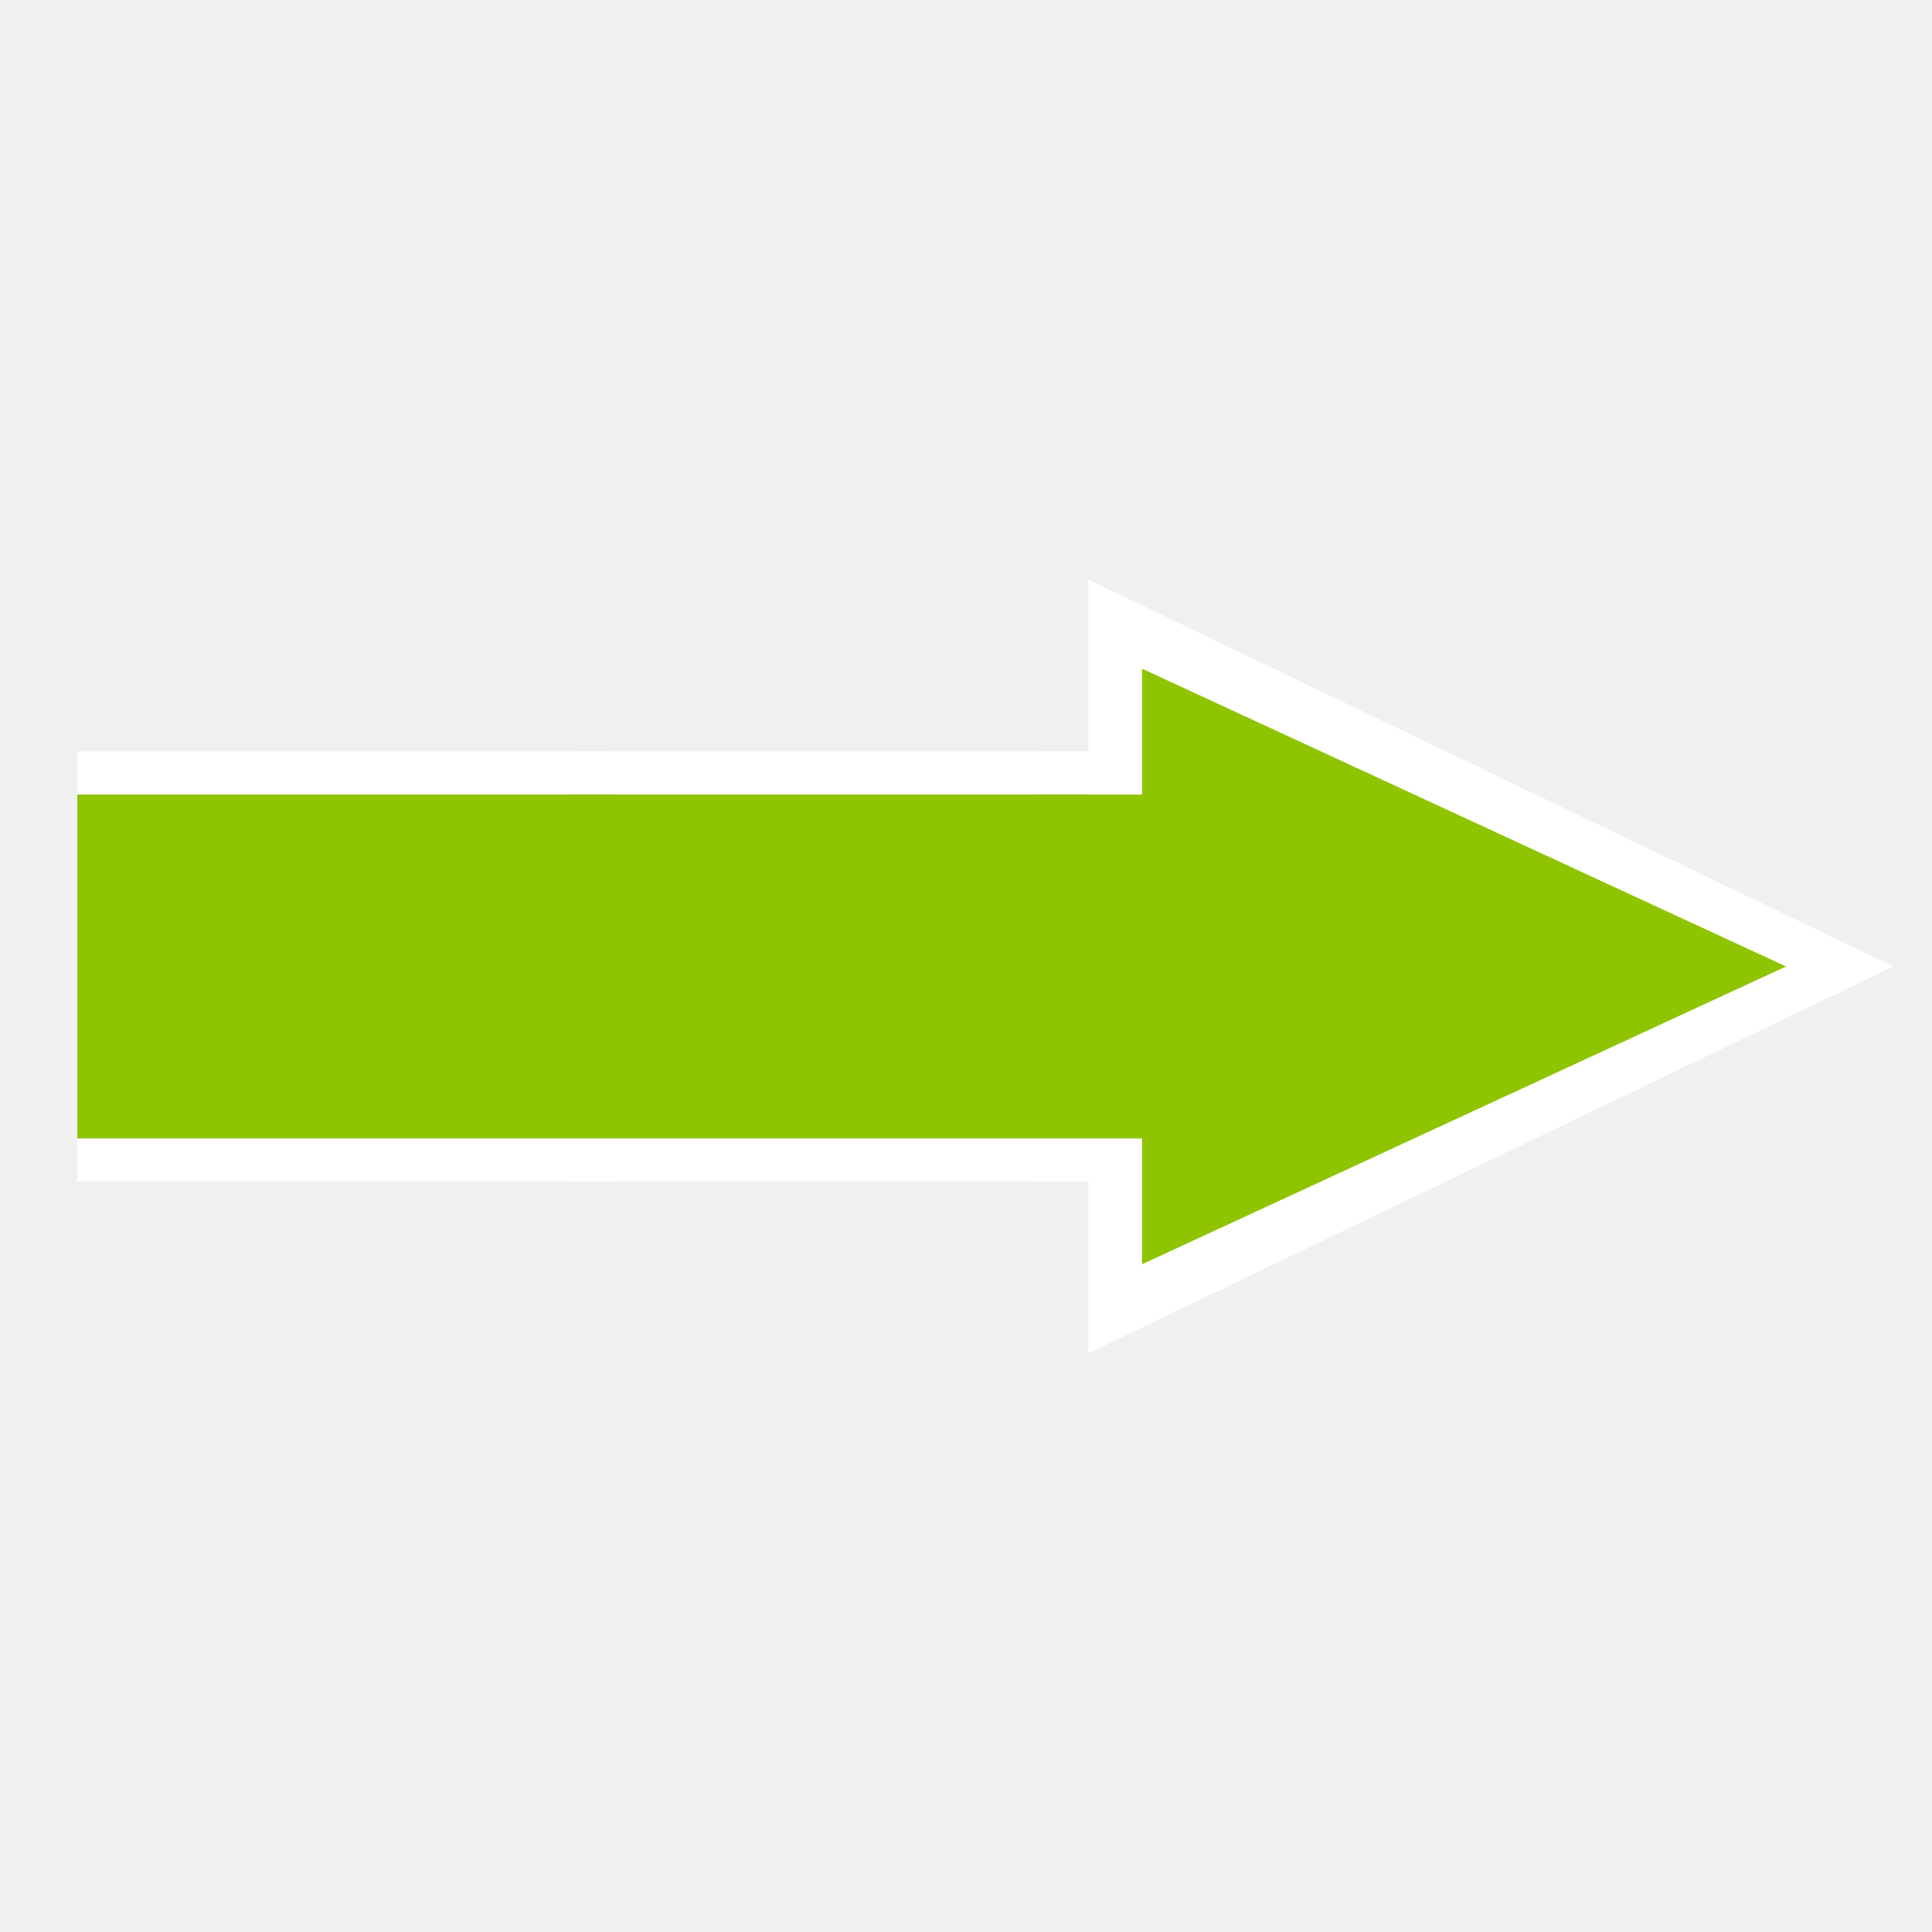
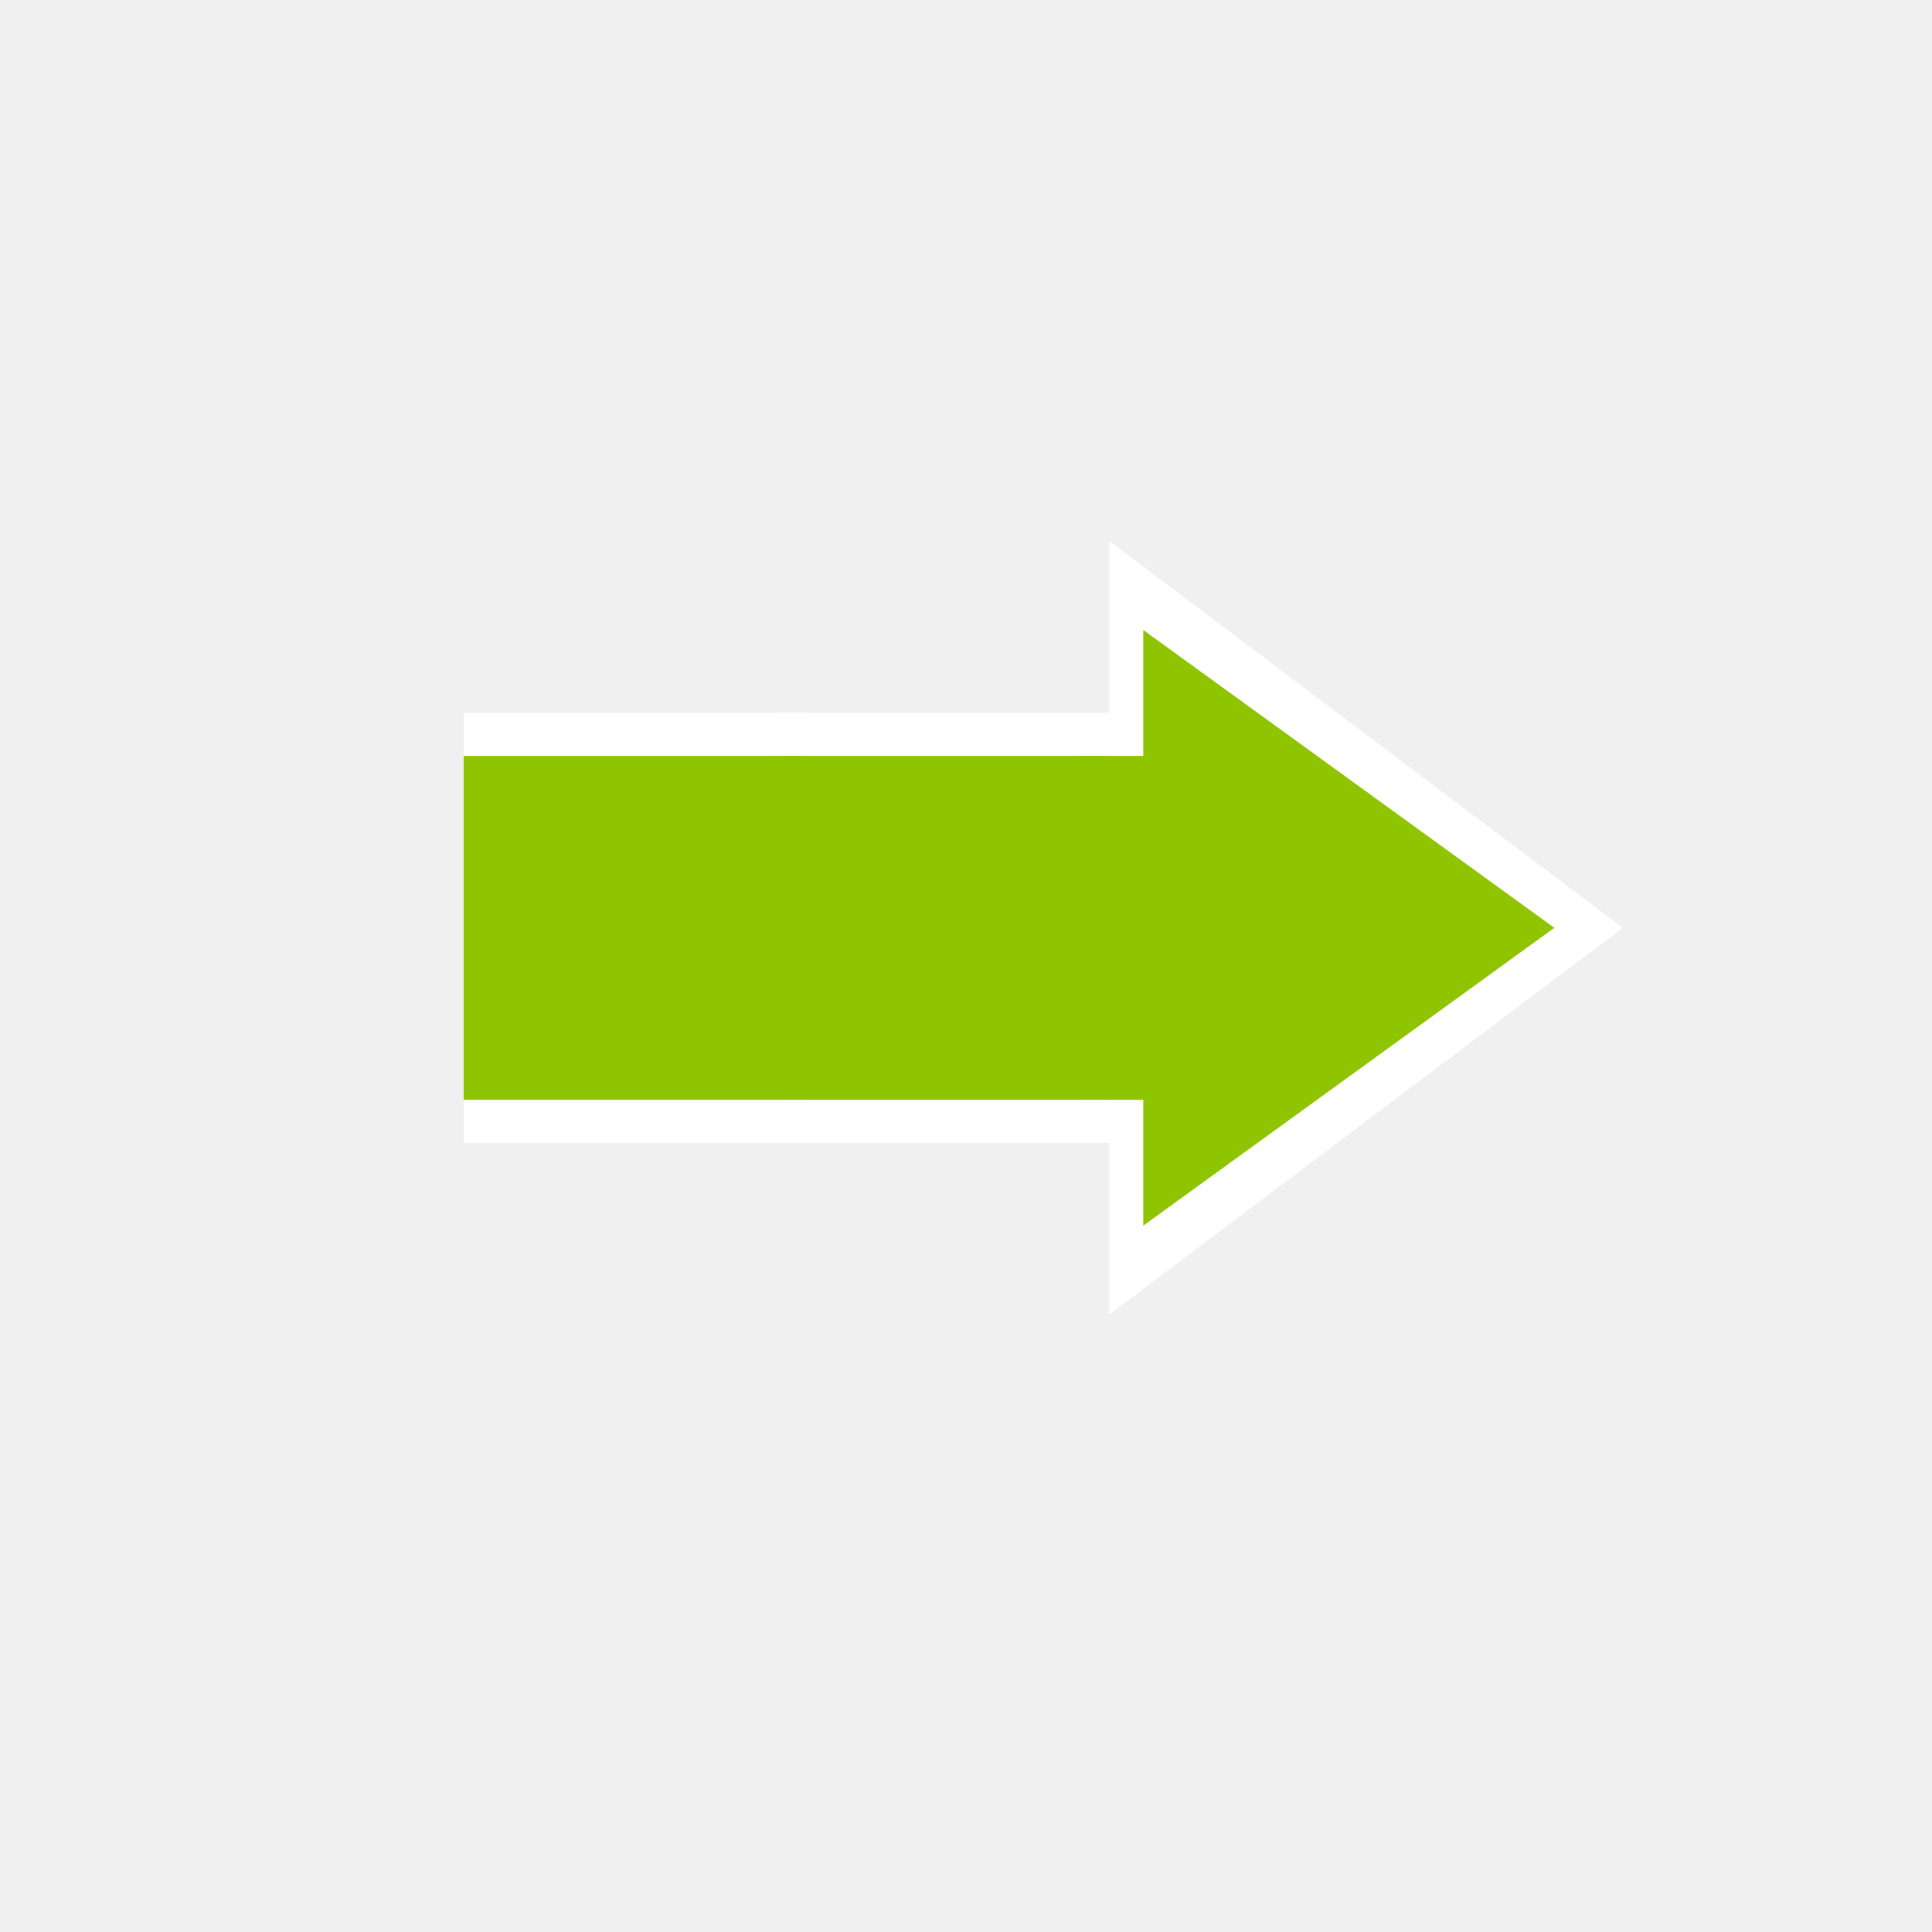
- <svg xmlns="http://www.w3.org/2000/svg" width="50" height="50" viewBox="0 0 50 50" fill="none">
-   <path fill-rule="evenodd" clip-rule="evenodd" d="M15.889 20.562V19.45H2V20.562H15.889ZM15.889 29.462H2V30.575H15.889V29.462Z" fill="white" />
-   <rect x="15.889" y="20.562" width="8.9" height="13.889" transform="rotate(90 15.8889 20.5624)" fill="#8FC400" />
-   <path fill-rule="evenodd" clip-rule="evenodd" d="M28.611 20.562V19.45H14.722V20.562H28.611ZM28.611 29.462H14.722V30.575H28.611L28.611 29.462Z" fill="white" />
-   <rect x="28.611" y="20.562" width="8.9" height="13.889" transform="rotate(90 28.6111 20.5624)" fill="#8FC400" />
-   <path fill-rule="evenodd" clip-rule="evenodd" d="M26.778 20.562V19.45H28.167V20.562H26.778ZM26.778 30.574V29.462H28.167V30.574H26.778ZM49 25.012L28.167 35.024L28.167 29.637L28.167 20.388L28.167 15L49 25.012Z" fill="white" />
-   <path fill-rule="evenodd" clip-rule="evenodd" d="M26.778 29.462L26.778 20.562H28.167L29.555 20.562V17.305L46.222 25.012L29.555 32.719V29.462H28.167L26.778 29.462Z" fill="#8FC400" />
+ <svg xmlns="http://www.w3.org/2000/svg" width="25" height="25" viewBox="0 0 25 25" fill="none">
+   <path fill-rule="evenodd" clip-rule="evenodd" d="M10.433 9.781V9.225H6V9.781H10.433ZM10.433 14.231H6V14.787H10.433V14.231Z" fill="white" />
+   <rect x="10.433" y="9.781" width="4.45" height="4.433" transform="rotate(90 10.4326 9.78125)" fill="#8FC400" />
+   <path fill-rule="evenodd" clip-rule="evenodd" d="M14.493 9.781V9.225H10.06V9.781H14.493ZM14.493 14.231H10.06V14.787H14.493V14.231Z" fill="white" />
+   <rect x="14.493" y="9.781" width="4.45" height="4.433" transform="rotate(90 14.4929 9.78125)" fill="#8FC400" />
+   <path fill-rule="evenodd" clip-rule="evenodd" d="M13.908 9.225H14.351V7L21 12.006L14.351 17.012V14.787H13.908V14.231H14.351V9.781H13.908V9.225Z" fill="white" />
+   <path fill-rule="evenodd" clip-rule="evenodd" d="M13.908 14.231V9.781H14.351V14.231H13.908ZM14.794 15.86L20.113 12.006L14.794 8.152V9.781H14.351V14.231H14.794L14.794 15.86Z" fill="#8FC400" />
</svg>
